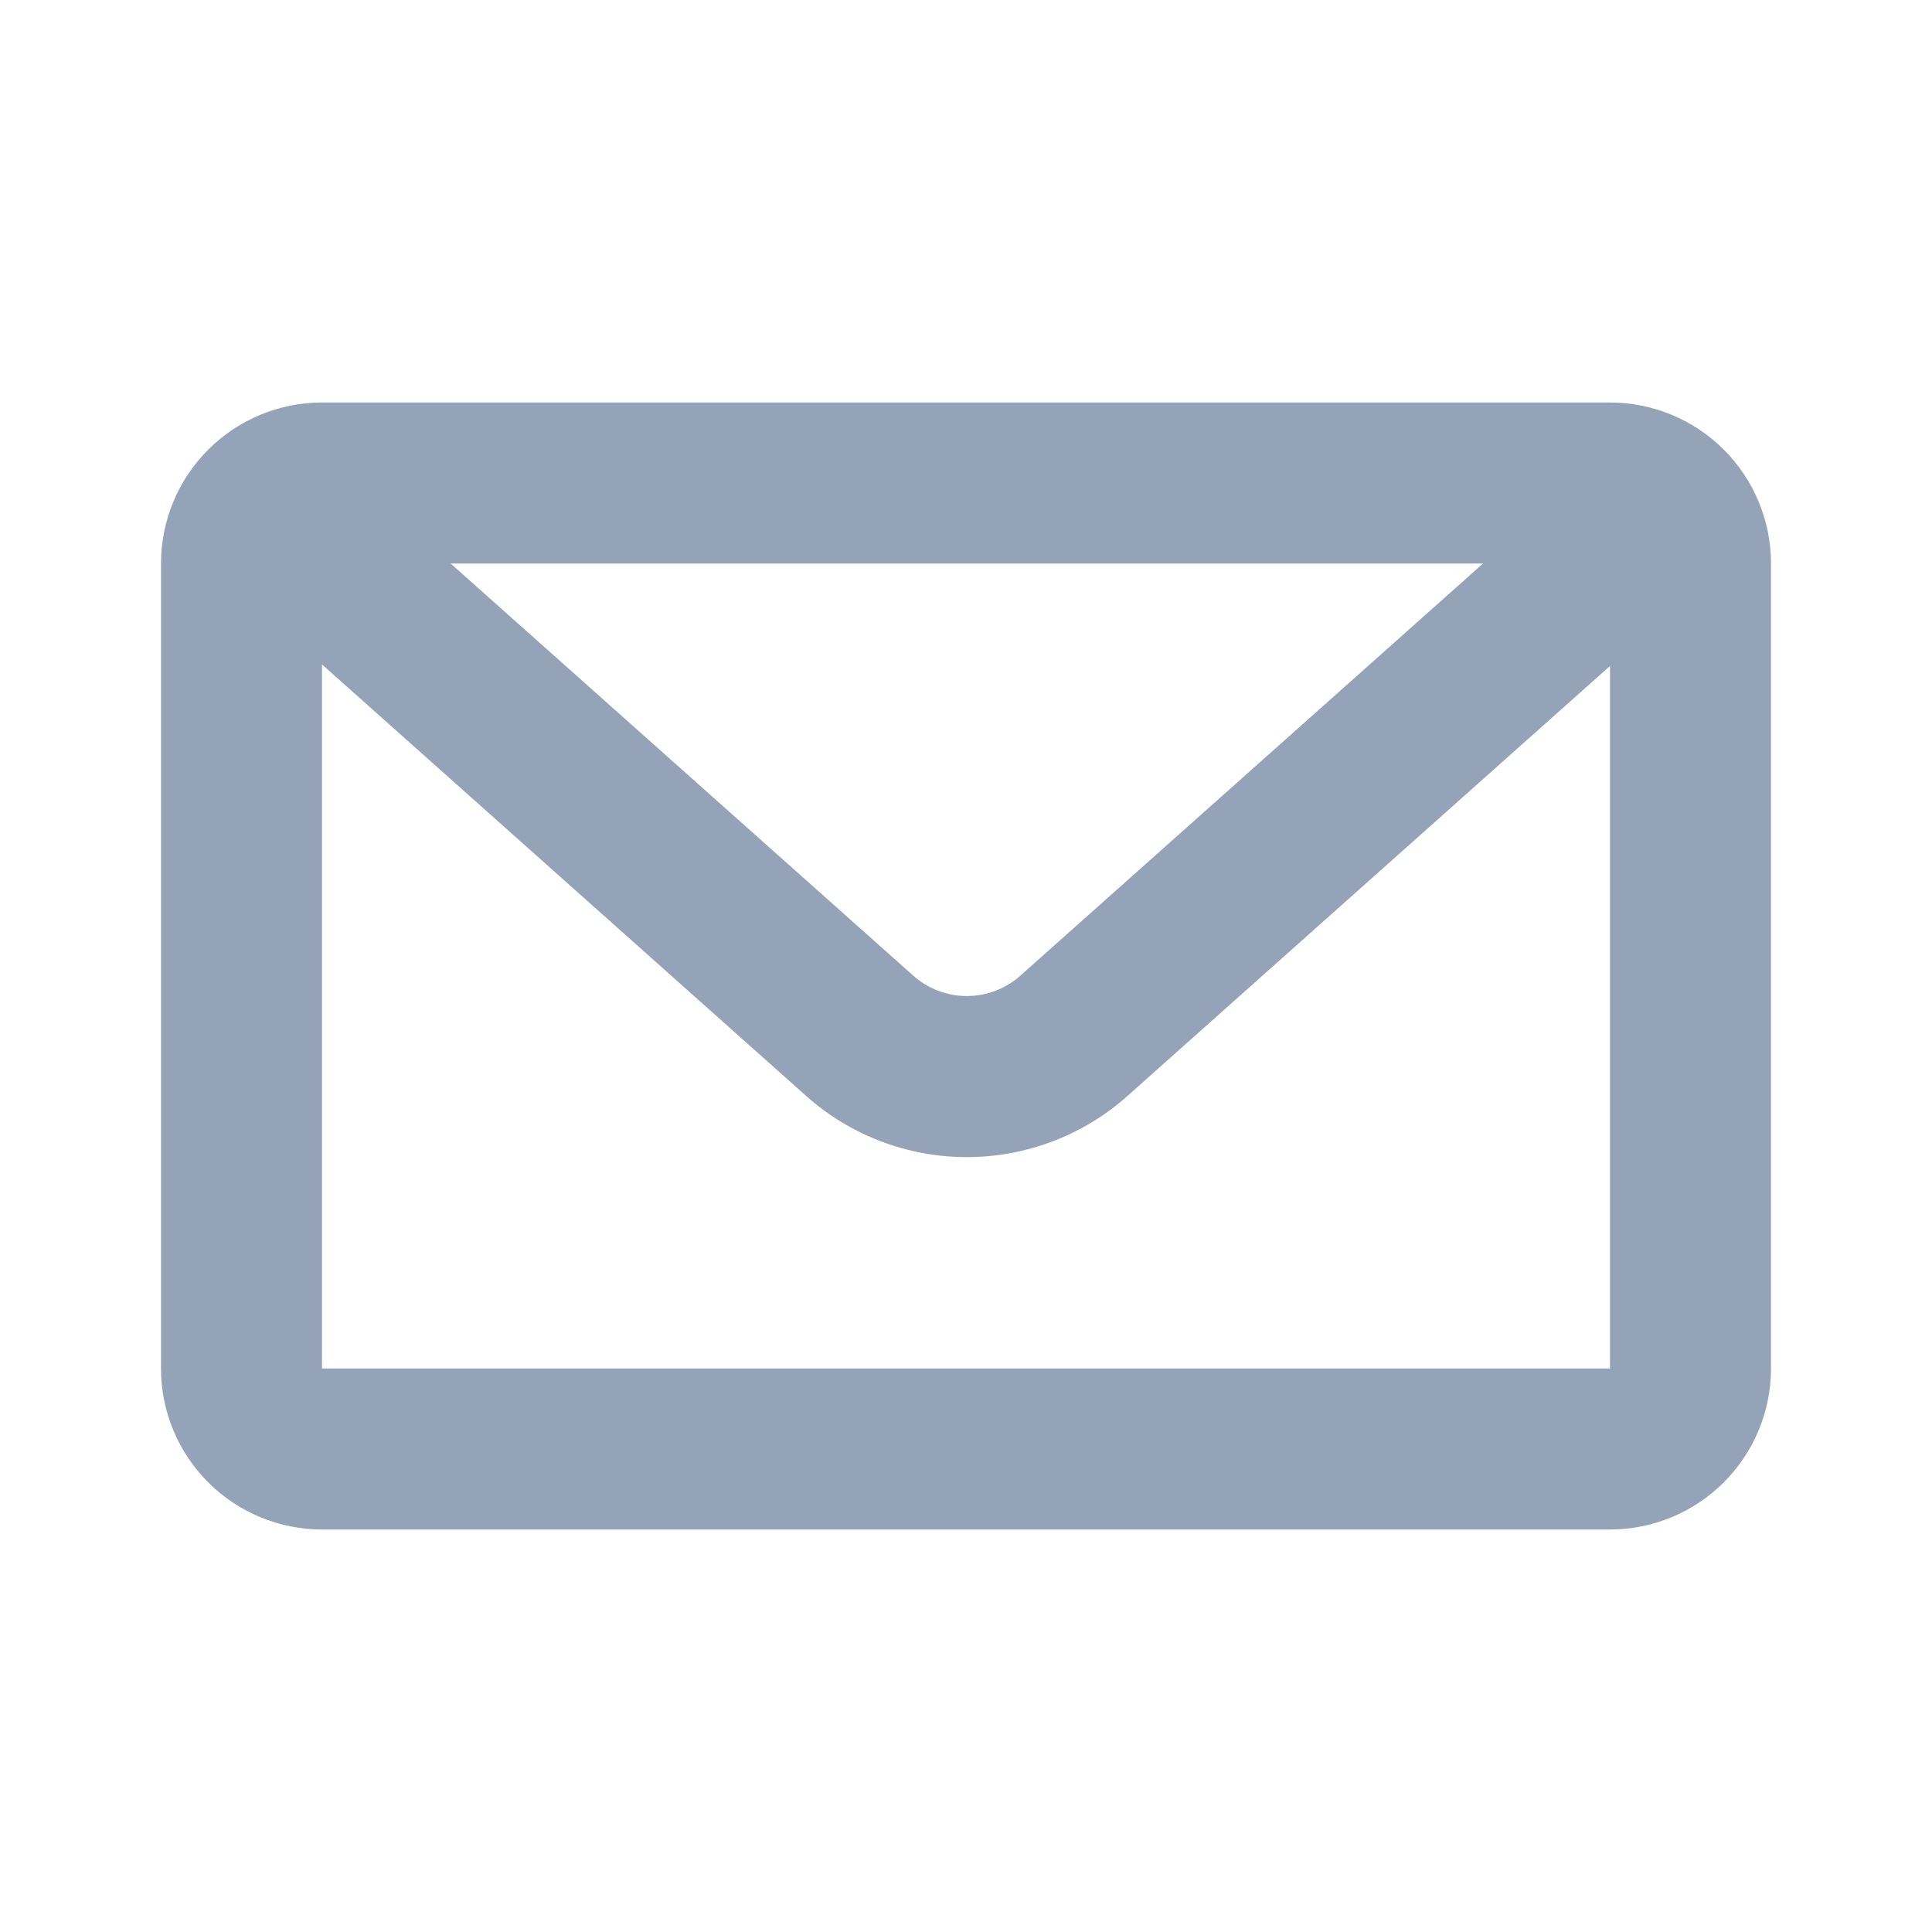
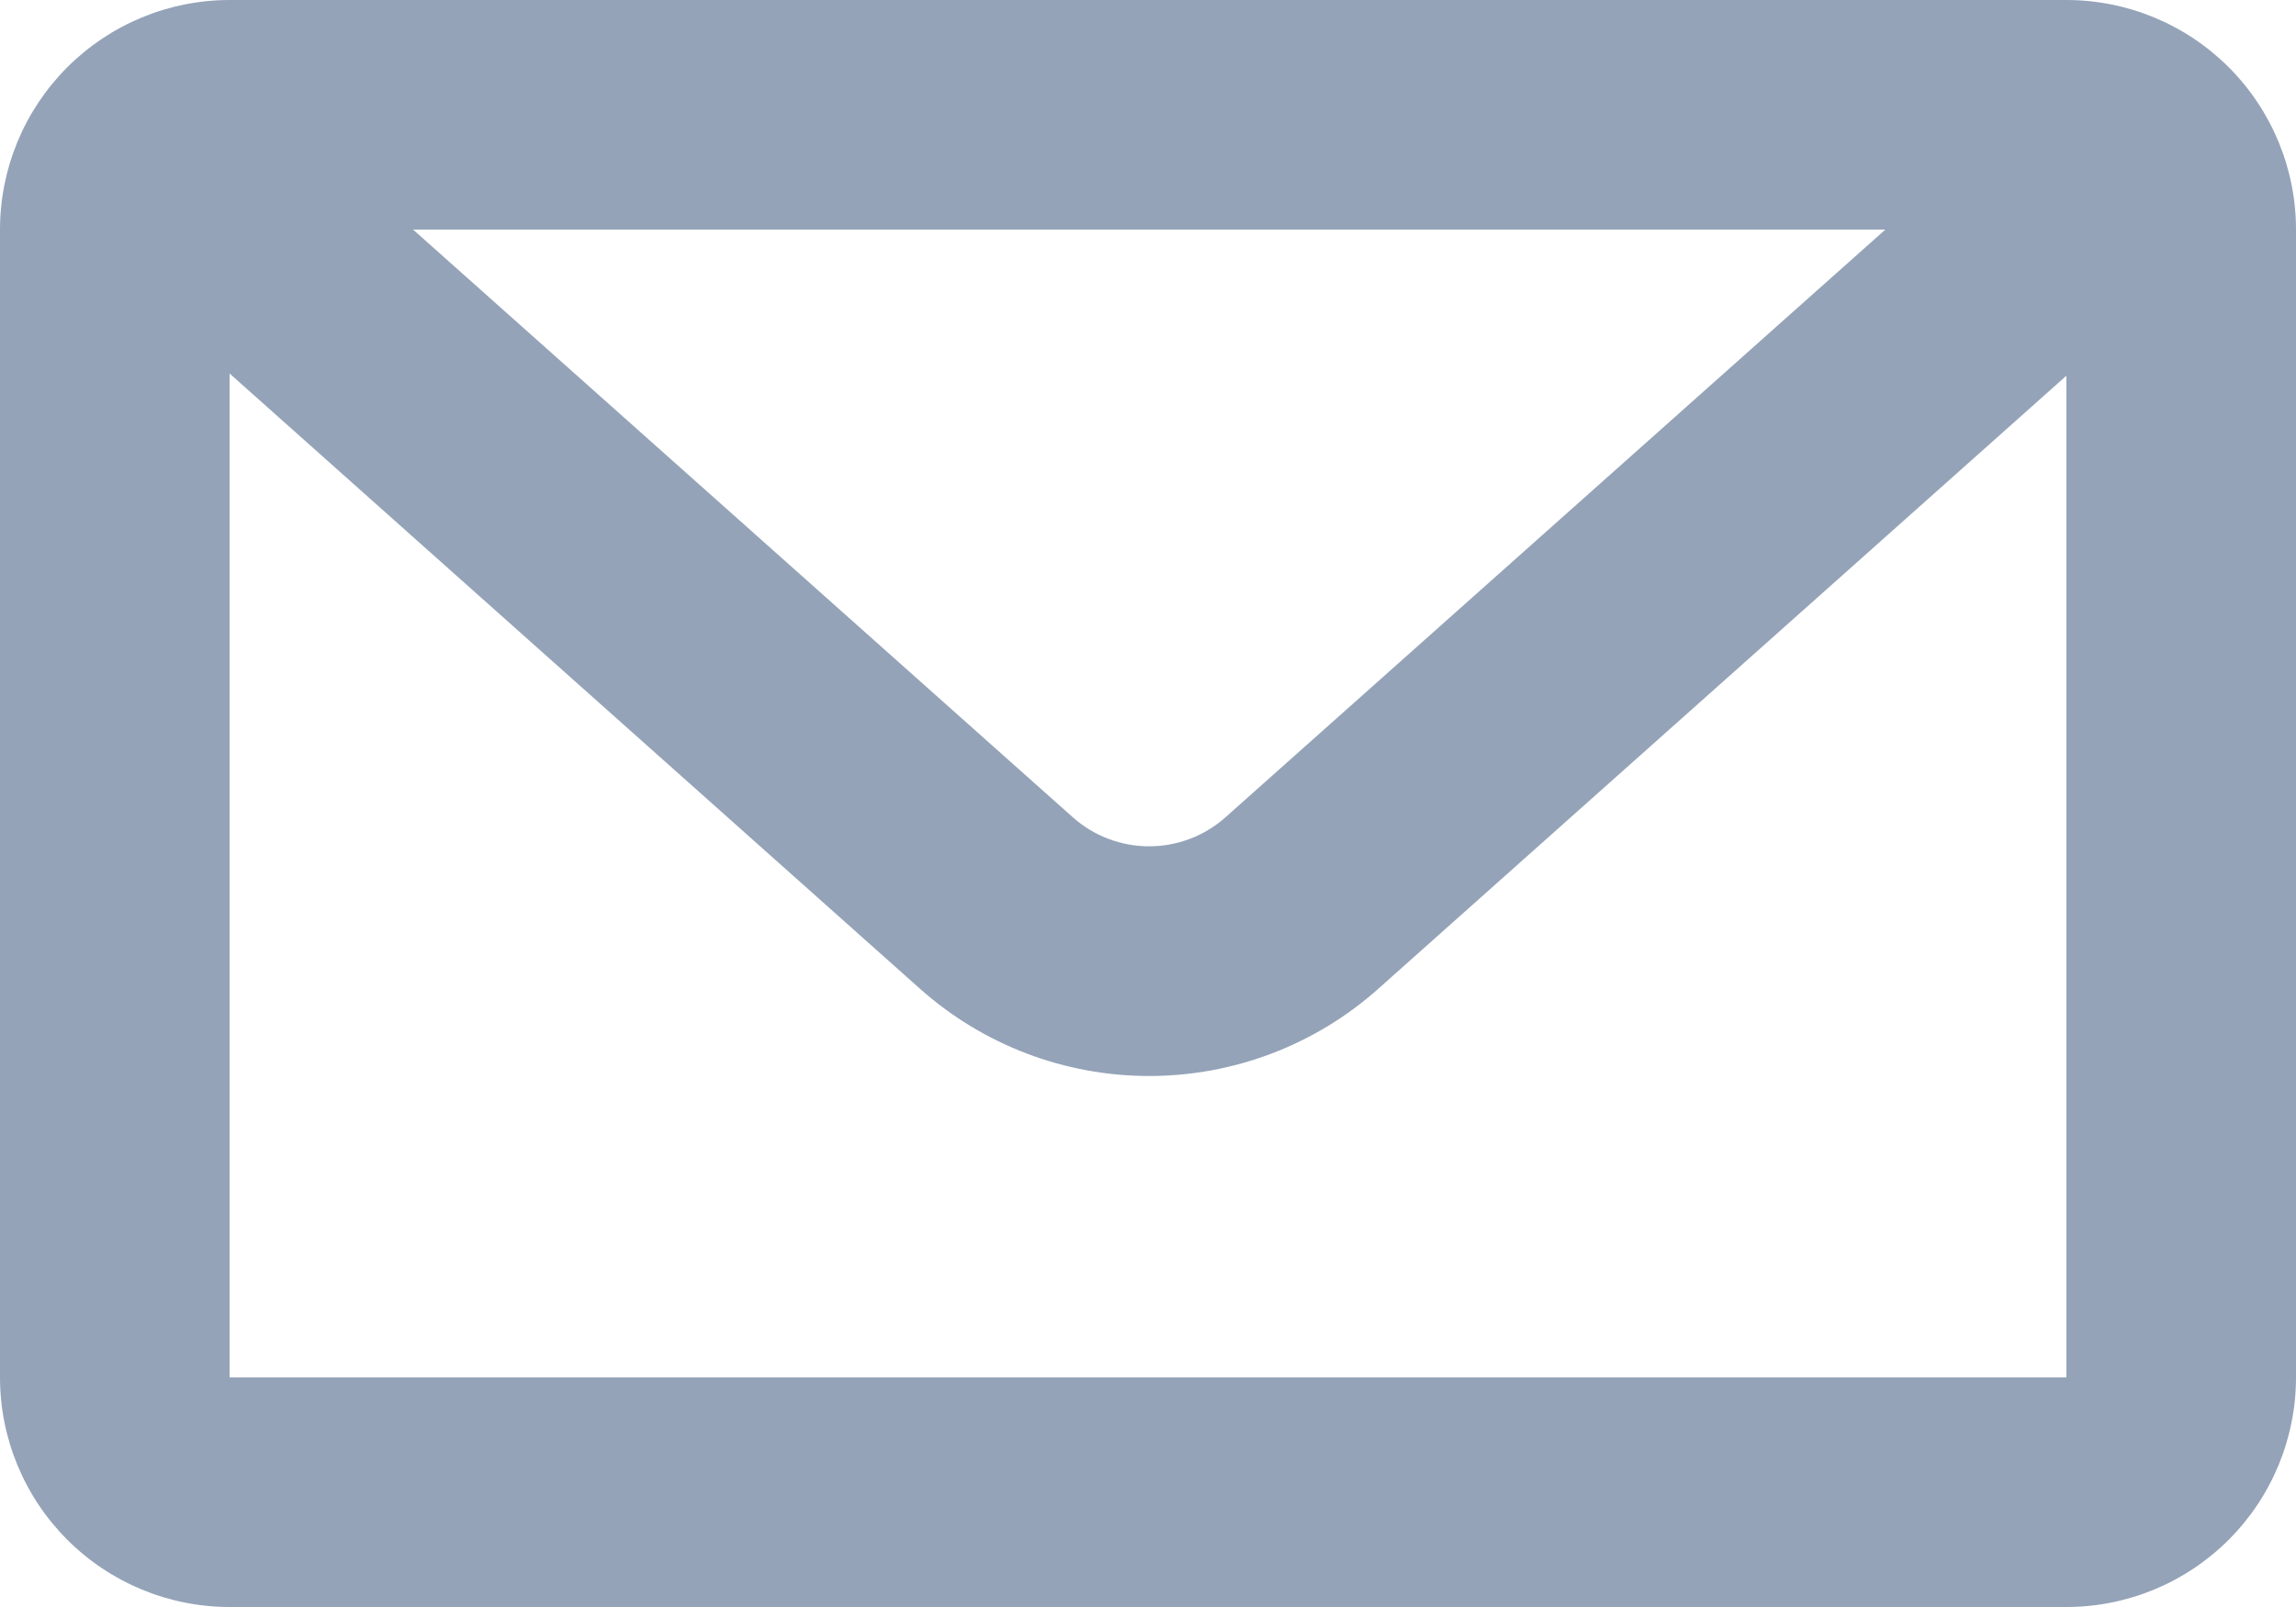
- <svg xmlns="http://www.w3.org/2000/svg" width="24" height="24" viewBox="0 0 24 24" fill="none">
-   <path d="M5.598 7L11.345 12.12C11.528 12.283 11.765 12.373 12.01 12.373C12.255 12.373 12.492 12.283 12.675 12.12L18.423 7H5.598ZM20 8.273L14.006 13.614C13.457 14.104 12.746 14.374 12.01 14.374C11.274 14.374 10.563 14.104 10.014 13.614L4 8.254V17H20V8.273ZM4 5H20C20.53 5 21.039 5.211 21.414 5.586C21.789 5.961 22 6.47 22 7V17C22 17.53 21.789 18.039 21.414 18.414C21.039 18.789 20.53 19 20 19H4C3.47 19 2.961 18.789 2.586 18.414C2.211 18.039 2 17.53 2 17V7C2 6.47 2.211 5.961 2.586 5.586C2.961 5.211 3.47 5 4 5V5Z" fill="#94A3B8" />
+ <svg xmlns="http://www.w3.org/2000/svg" width="20" height="14" viewBox="0 0 20 14" fill="none">
+   <path d="M3.598 2L9.345 7.12C9.528 7.283 9.765 7.373 10.01 7.373C10.255 7.373 10.492 7.283 10.675 7.12L16.423 2H3.598ZM18 3.273L12.006 8.614C11.457 9.104 10.746 9.374 10.01 9.374C9.274 9.374 8.564 9.104 8.014 8.614L2 3.254V12H18V3.273ZM2 0H18C18.53 0 19.039 0.211 19.414 0.586C19.789 0.961 20 1.47 20 2V12C20 12.53 19.789 13.039 19.414 13.414C19.039 13.789 18.53 14 18 14H2C1.47 14 0.961 13.789 0.586 13.414C0.211 13.039 0 12.53 0 12V2C0 1.47 0.211 0.961 0.586 0.586C0.961 0.211 1.47 0 2 0V0Z" fill="#94A3B8" />
</svg>
